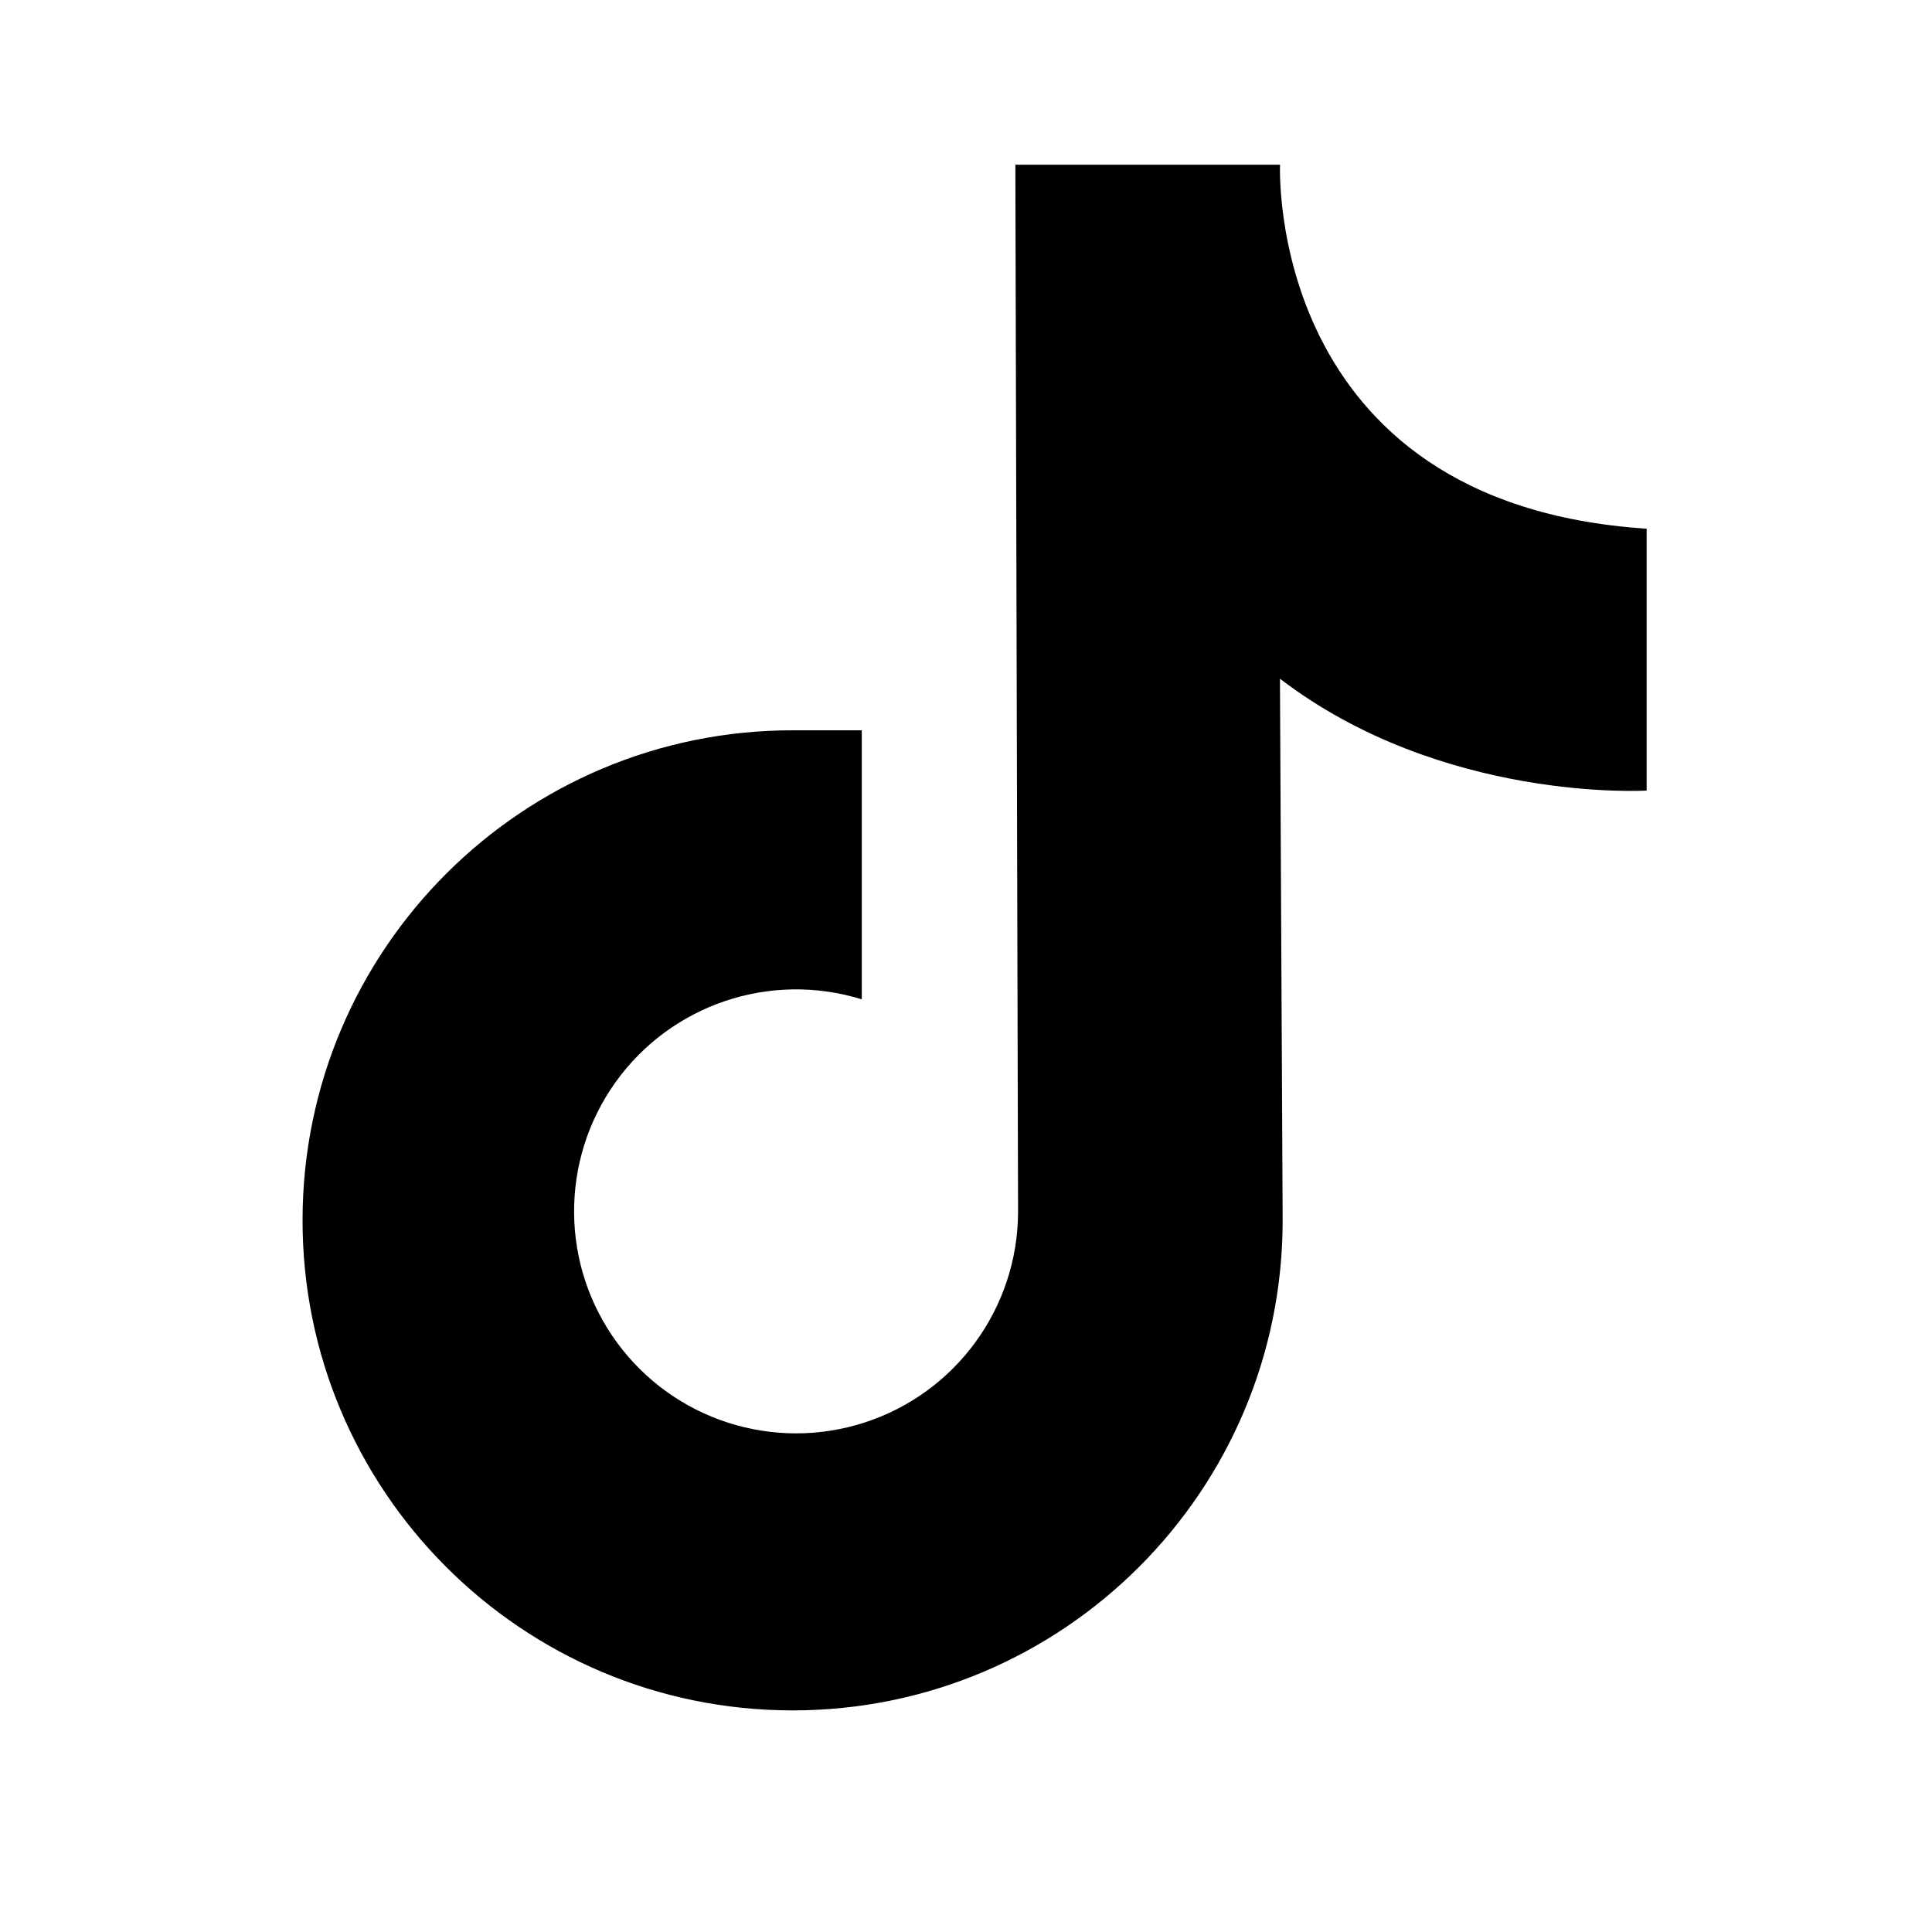
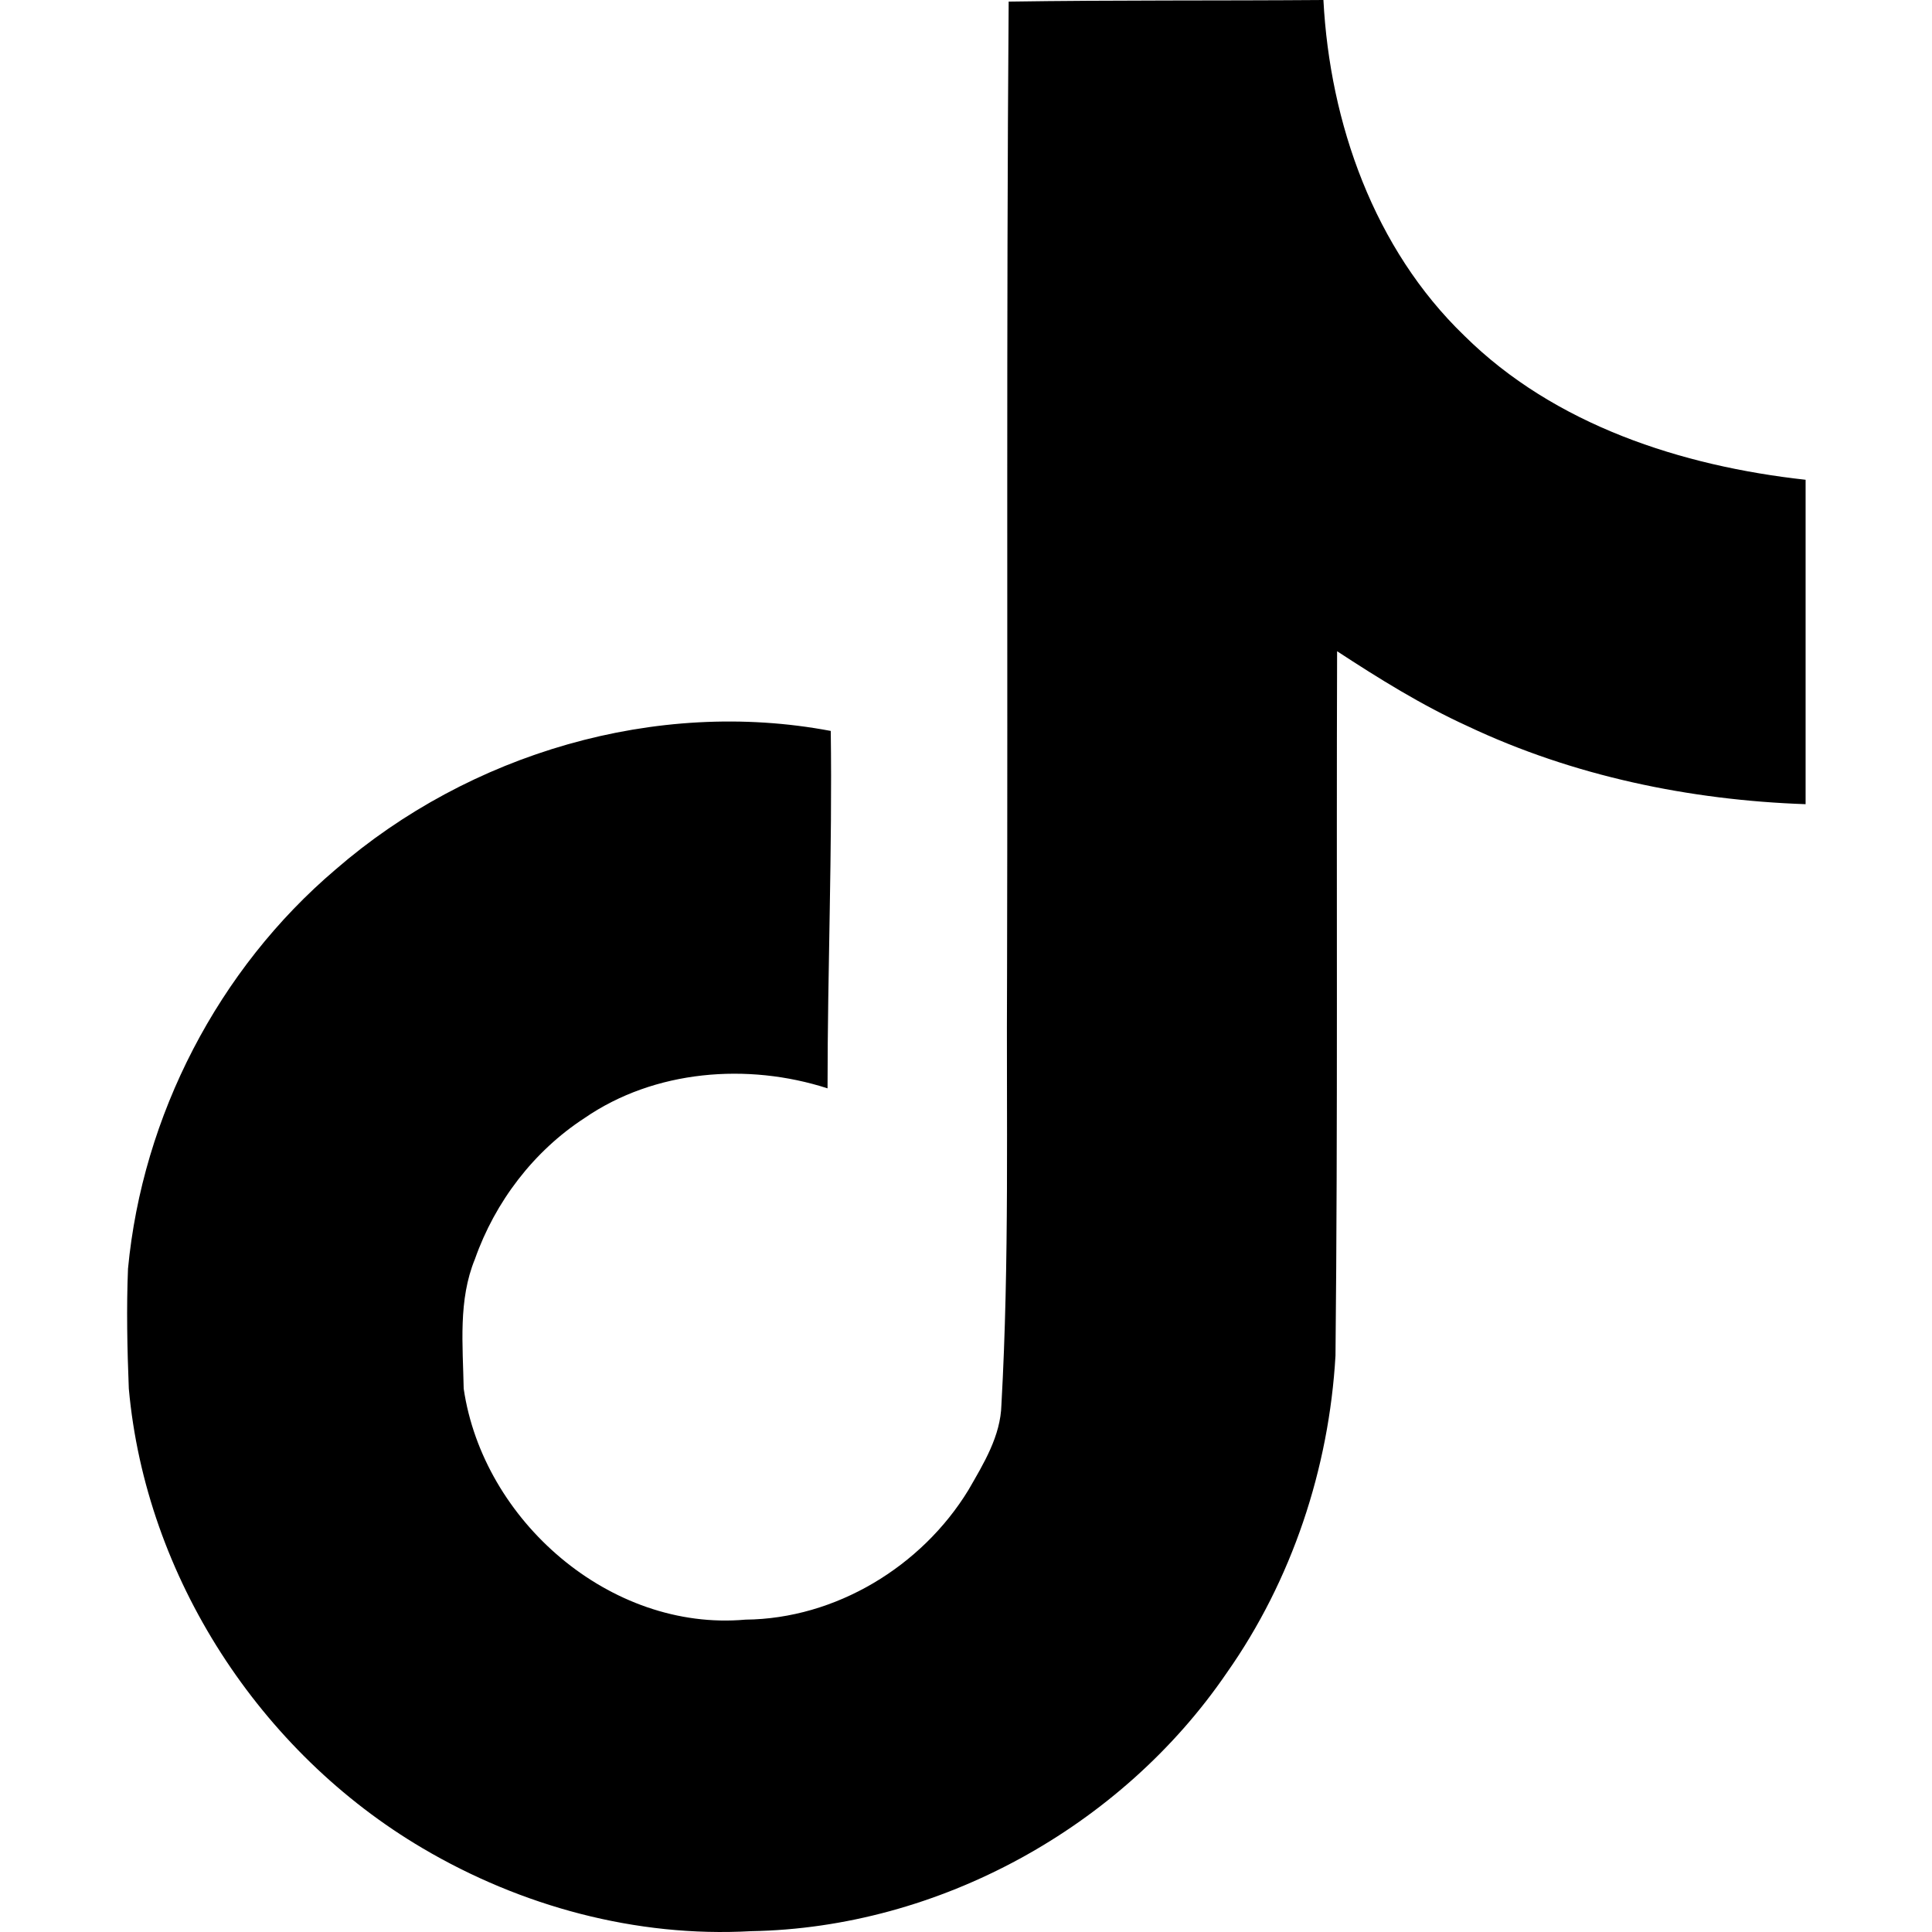
- <svg class="icon icon-tiktok" viewBox="0 0 20 20">
-   <path fill="currentColor" d="M10.511 1.705h2.74s-.157 3.51 3.795 3.768v2.711s-2.114.129-3.796-1.158l.028 5.606A5.073 5.073 0 1 1 8.213 7.56h.708v2.785a2.298 2.298 0 1 0 1.618 2.205z" />
+ <svg xmlns="http://www.w3.org/2000/svg" class="icon" width="200px" height="200.00px" viewBox="0 0 1024 1024" version="1.1">
+   <path d="M534.613 0.853C590.506 0 645.972 0.427 701.438 0c3.413 65.279 26.88 131.838 74.666 177.918 47.786 47.359 115.199 69.119 180.904 76.372v171.945c-61.439-2.133-123.305-14.933-179.198-41.386-24.32-11.093-46.933-25.173-69.119-39.68-0.427 124.585 0.427 249.17-0.853 373.329-3.413 59.733-23.04 119.039-57.599 168.105-55.893 81.919-152.745 135.252-252.157 136.958-61.013 3.413-122.025-13.227-174.078-43.946-86.186-50.773-146.771-143.785-155.731-243.624-0.853-21.333-1.28-42.666-0.427-63.573 7.68-81.066 47.786-158.718 110.079-211.624 70.826-61.439 169.811-90.879 262.397-73.386 0.853 63.146-1.707 126.292-1.707 189.438-42.239-13.653-91.732-9.813-128.852 15.786-26.88 17.493-47.359 44.373-58.026 74.666-8.96 21.76-6.4 45.653-5.973 68.692 10.24 69.972 77.652 128.852 149.331 122.452 47.786-0.427 93.439-28.16 118.185-68.692 8.107-14.08 17.066-28.586 17.493-45.226 4.267-76.372 2.56-152.318 2.987-228.69 0.427-171.945-0.427-343.462 0.853-514.98z" fill="#000000" />
</svg>
